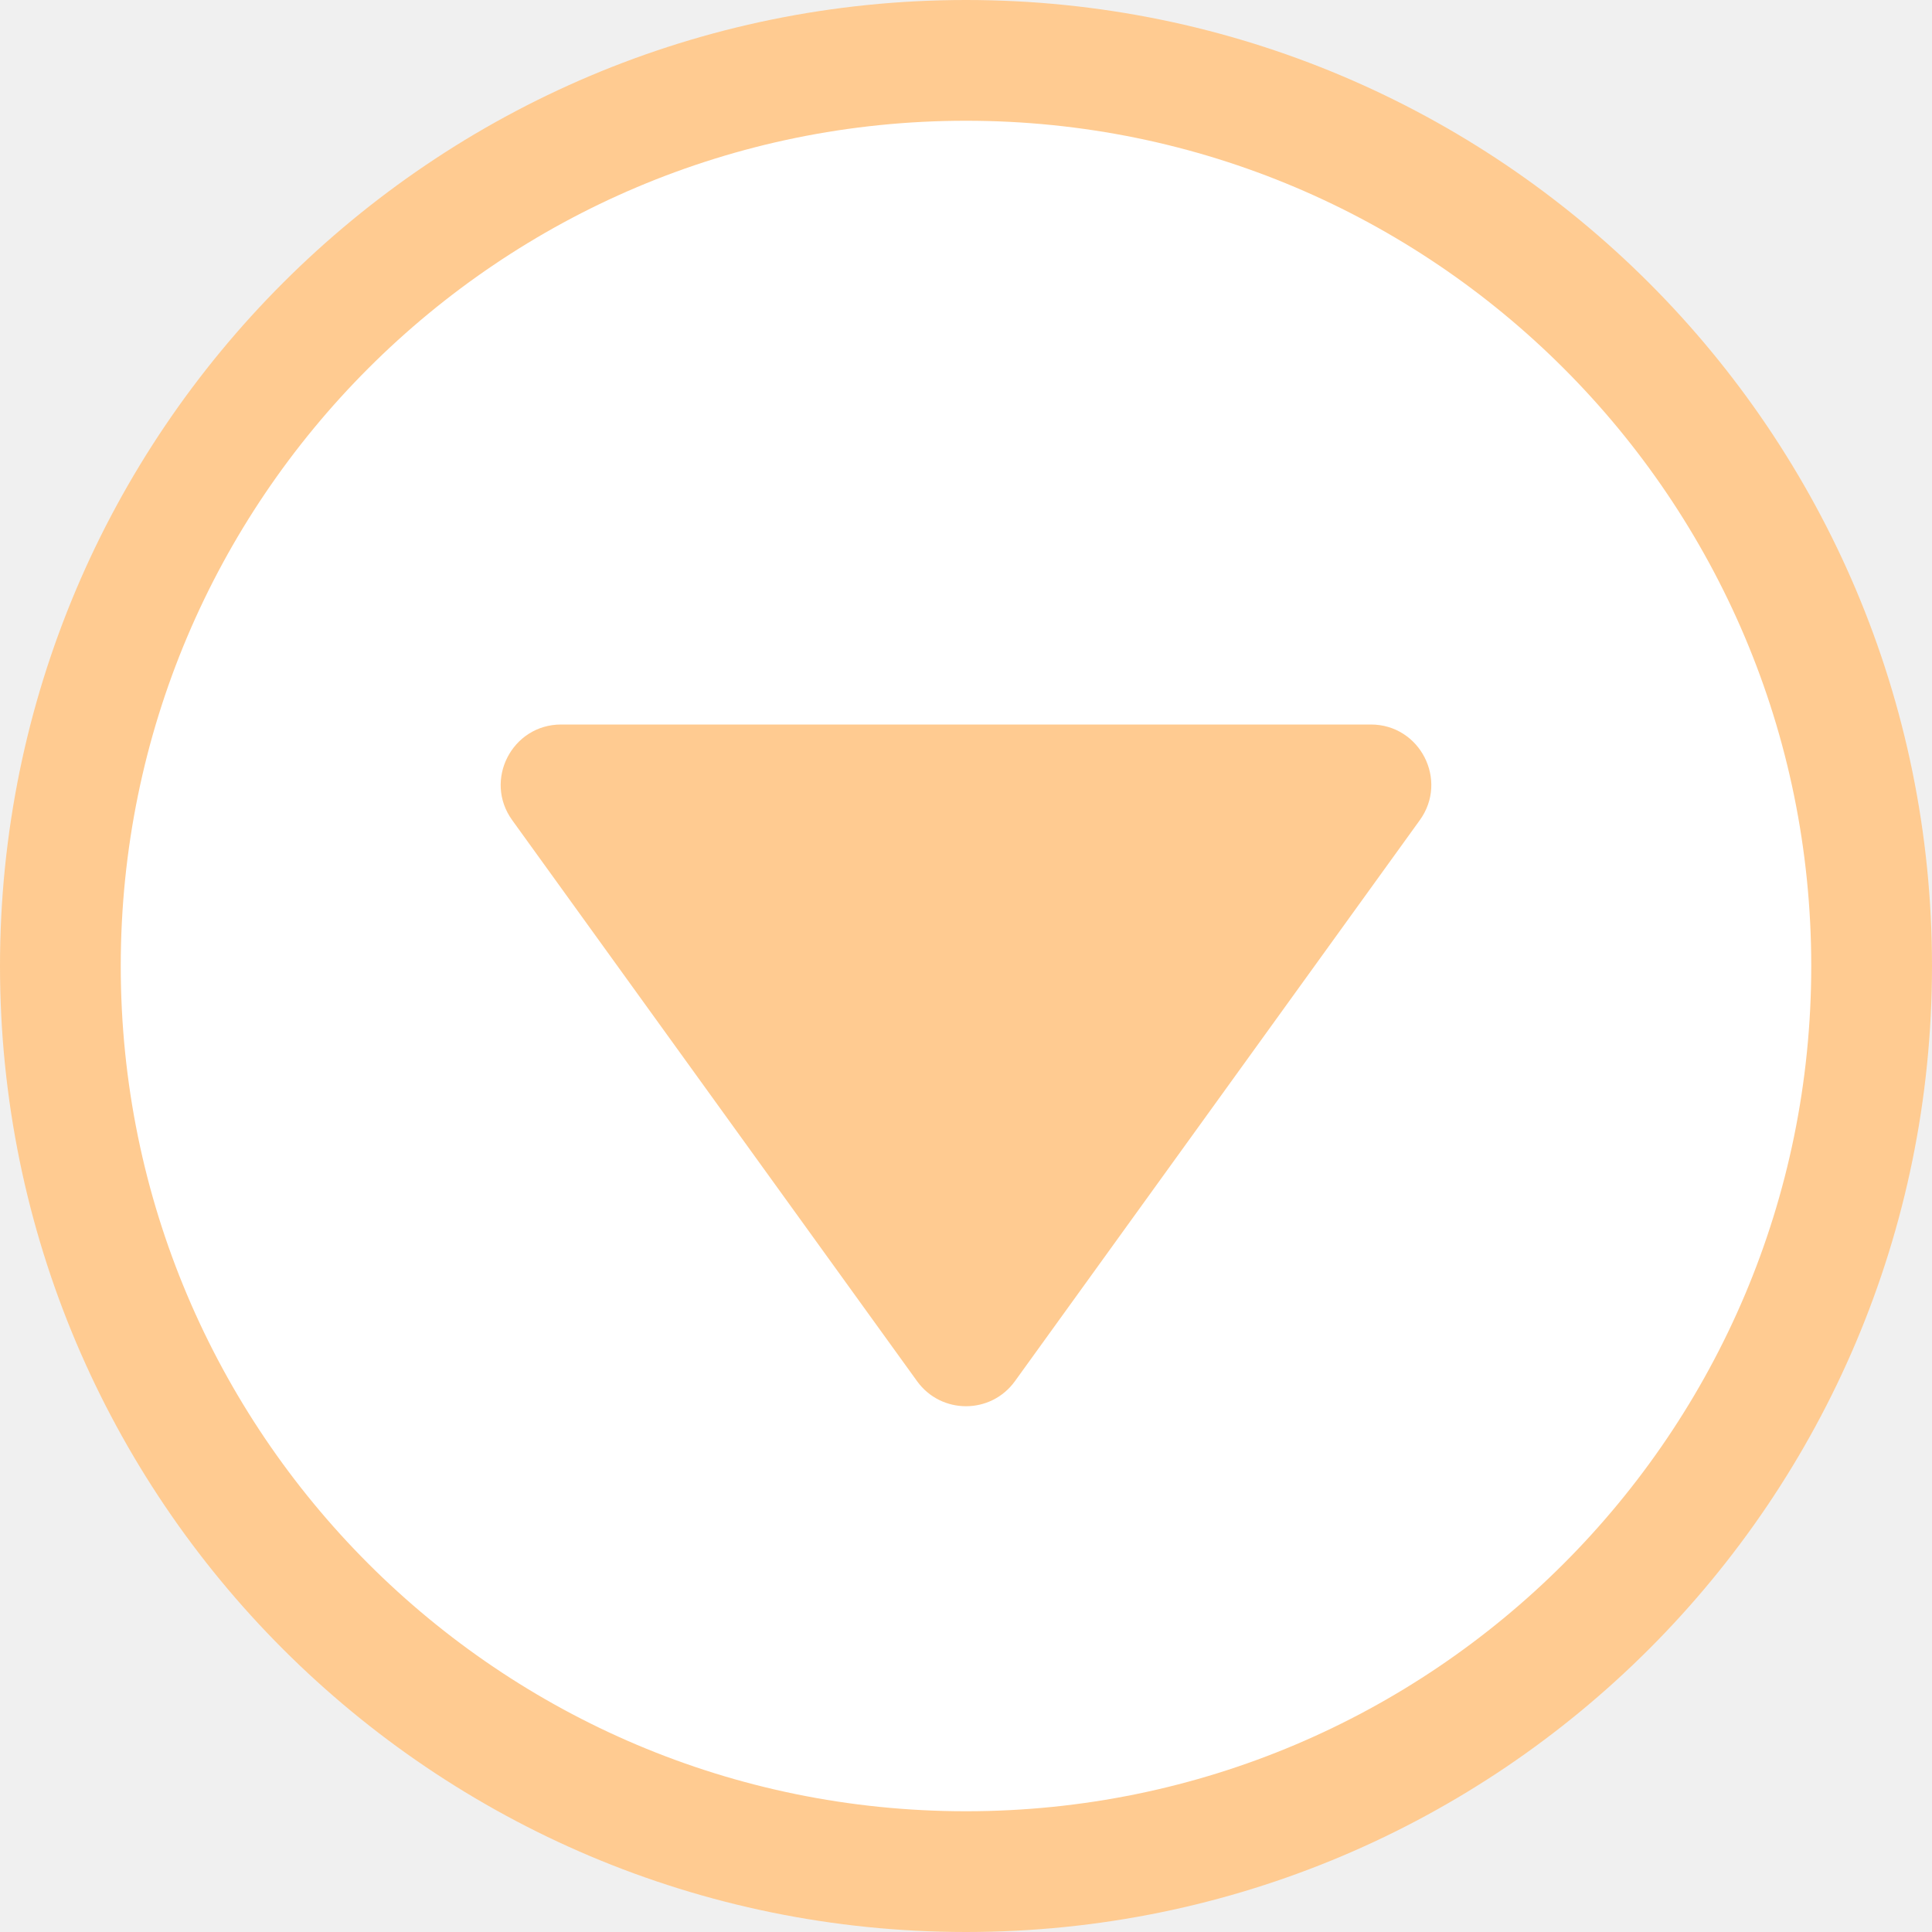
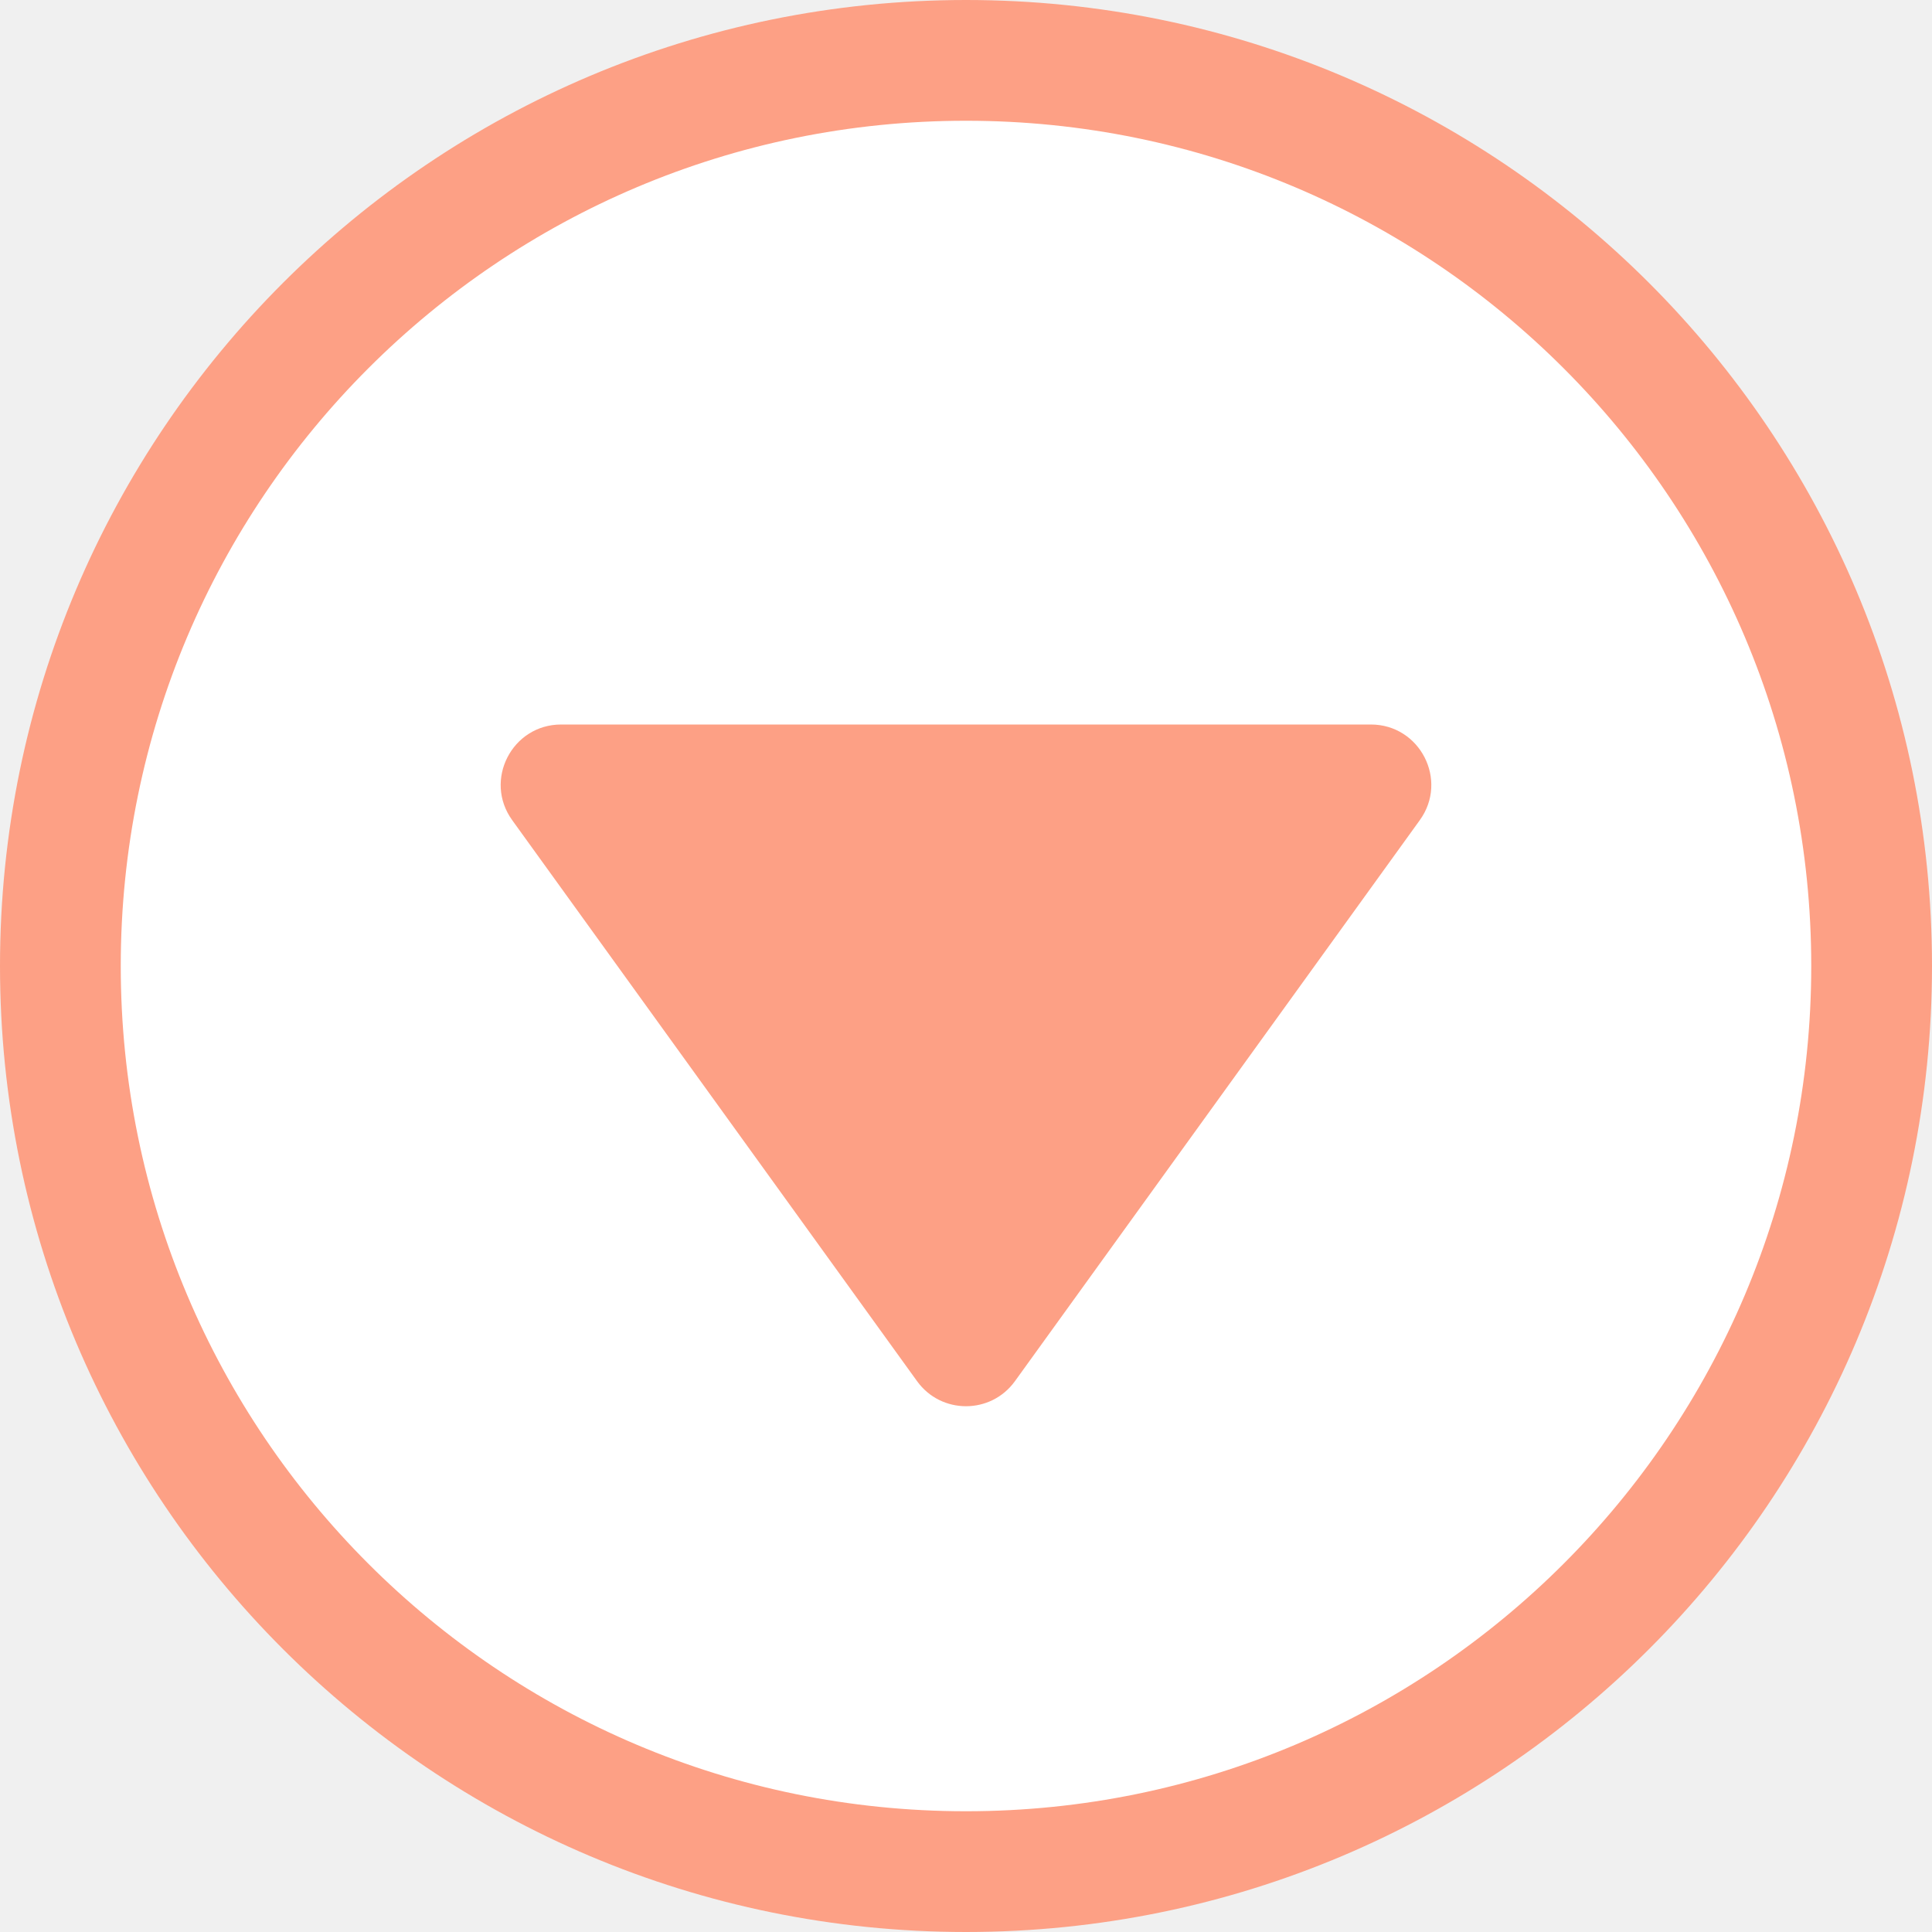
<svg xmlns="http://www.w3.org/2000/svg" style="width: current; height:current" viewBox="0 0 32 32" fill="none">
-   <circle cx="16" cy="16" r="15" fill="white" stroke="#FFCB91" stroke-width="2" />
-   <path d="M16.811 22.876C16.412 23.43 15.588 23.43 15.189 22.876L8.484 13.585C8.006 12.924 8.479 12 9.295 12L22.705 12C23.521 12 23.994 12.924 23.516 13.585L16.811 22.876Z" fill="#FFCB91" />
+   <circle cx="16" cy="16" r="15" fill="white" stroke="#FDA085" stroke-width="2" />
+   <path d="M16.811 22.876C16.412 23.43 15.588 23.43 15.189 22.876L8.484 13.585C8.006 12.924 8.479 12 9.295 12L22.705 12C23.521 12 23.994 12.924 23.516 13.585L16.811 22.876Z" fill="#FDA085" />
</svg>
